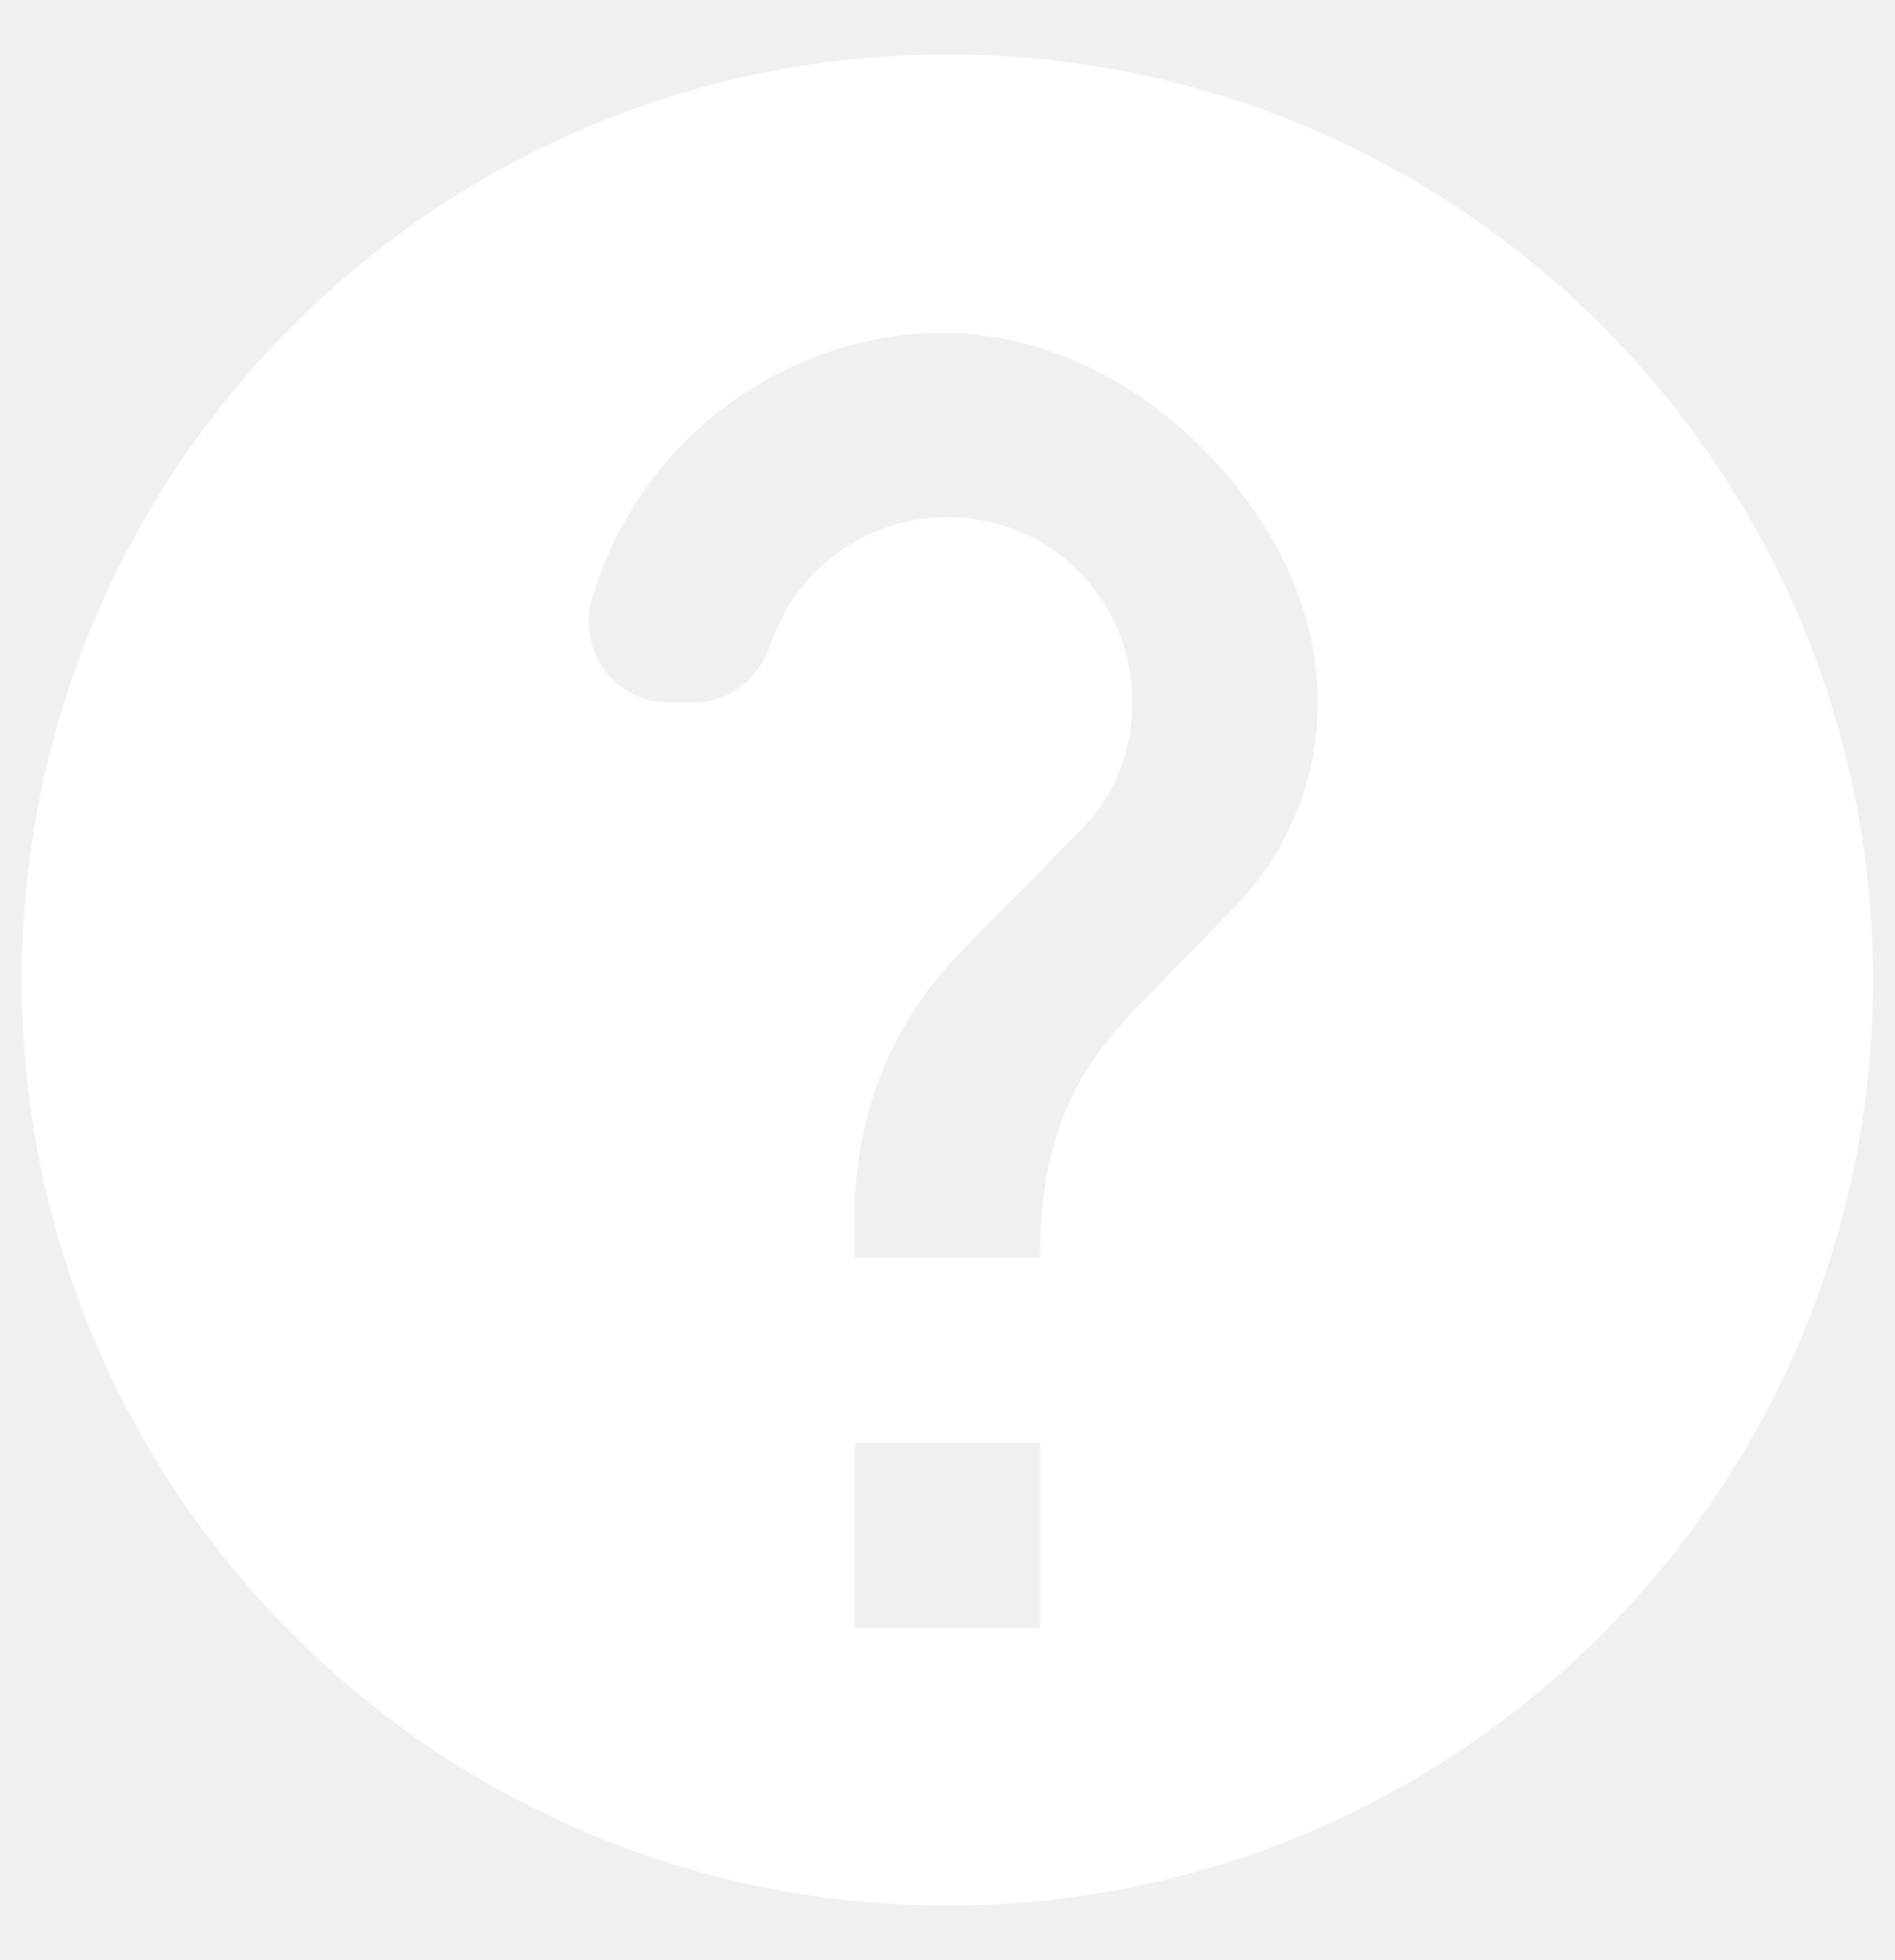
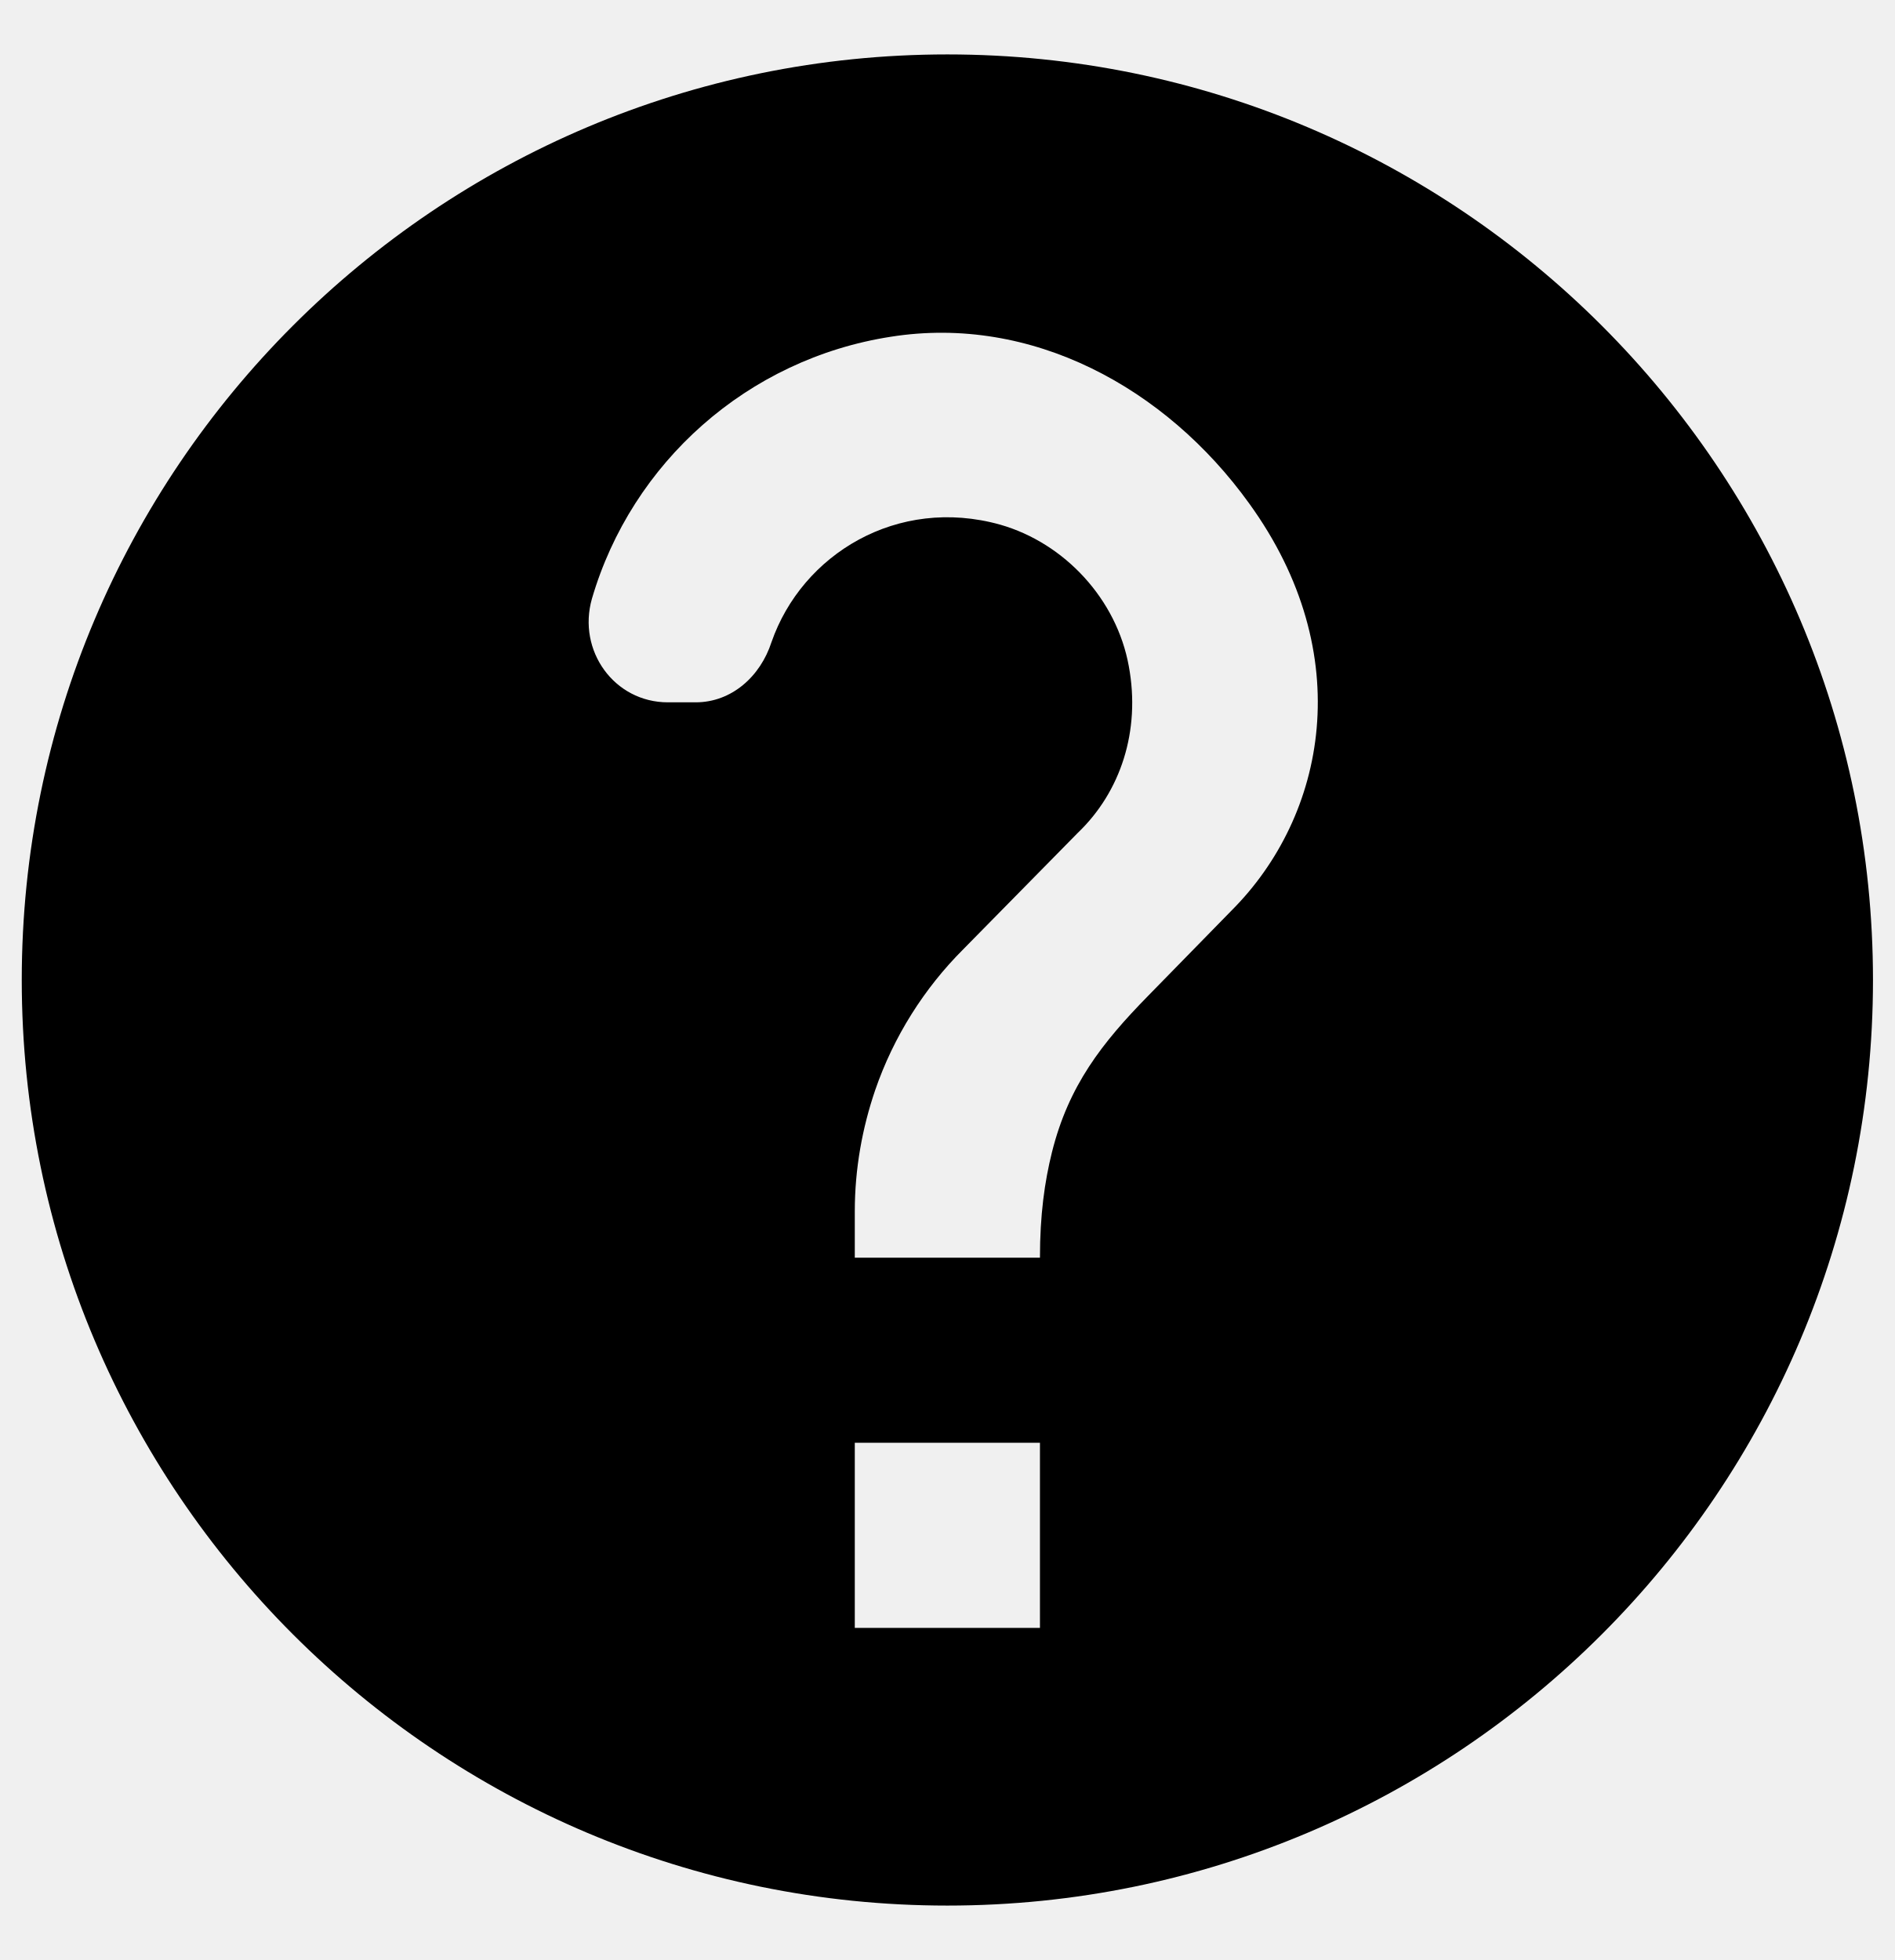
<svg xmlns="http://www.w3.org/2000/svg" width="29" height="30" viewBox="0 0 29 30" fill="none">
-   <path d="M14.5 0.833C6.68 0.833 0.333 7.18 0.333 15C0.333 22.82 6.68 29.167 14.5 29.167C22.32 29.167 28.667 22.82 28.667 15C28.667 7.18 22.32 0.833 14.5 0.833ZM15.917 24.917H13.083V22.083H15.917V24.917ZM18.849 13.937L17.574 15.241C16.866 15.963 16.356 16.615 16.101 17.635C15.988 18.088 15.917 18.598 15.917 19.25H13.083V18.542C13.083 17.89 13.197 17.267 13.395 16.686C13.678 15.864 14.146 15.127 14.741 14.532L16.497 12.747C17.149 12.124 17.461 11.189 17.277 10.197C17.093 9.177 16.299 8.313 15.307 8.03C13.735 7.591 12.276 8.483 11.808 9.829C11.638 10.353 11.199 10.75 10.647 10.75H10.222C9.4 10.75 8.833 9.957 9.06 9.163C9.669 7.081 11.44 5.494 13.636 5.154C15.789 4.814 17.843 5.933 19.118 7.704C20.79 10.013 20.294 12.492 18.849 13.937Z" fill="white" />
+   <path d="M14.5 0.833C6.68 0.833 0.333 7.18 0.333 15C0.333 22.82 6.68 29.167 14.5 29.167C22.32 29.167 28.667 22.82 28.667 15C28.667 7.18 22.32 0.833 14.5 0.833ZM15.917 24.917H13.083V22.083H15.917V24.917ZM18.849 13.937L17.574 15.241C16.866 15.963 16.356 16.615 16.101 17.635C15.988 18.088 15.917 18.598 15.917 19.25H13.083V18.542C13.083 17.89 13.197 17.267 13.395 16.686C13.678 15.864 14.146 15.127 14.741 14.532L16.497 12.747C17.149 12.124 17.461 11.189 17.277 10.197C17.093 9.177 16.299 8.313 15.307 8.03C13.735 7.591 12.276 8.483 11.808 9.829C11.638 10.353 11.199 10.75 10.647 10.75H10.222C9.4 10.75 8.833 9.957 9.06 9.163C9.669 7.081 11.44 5.494 13.636 5.154C15.789 4.814 17.843 5.933 19.118 7.704C20.79 10.013 20.294 12.492 18.849 13.937Z" fill="currentColor" />
</svg>
